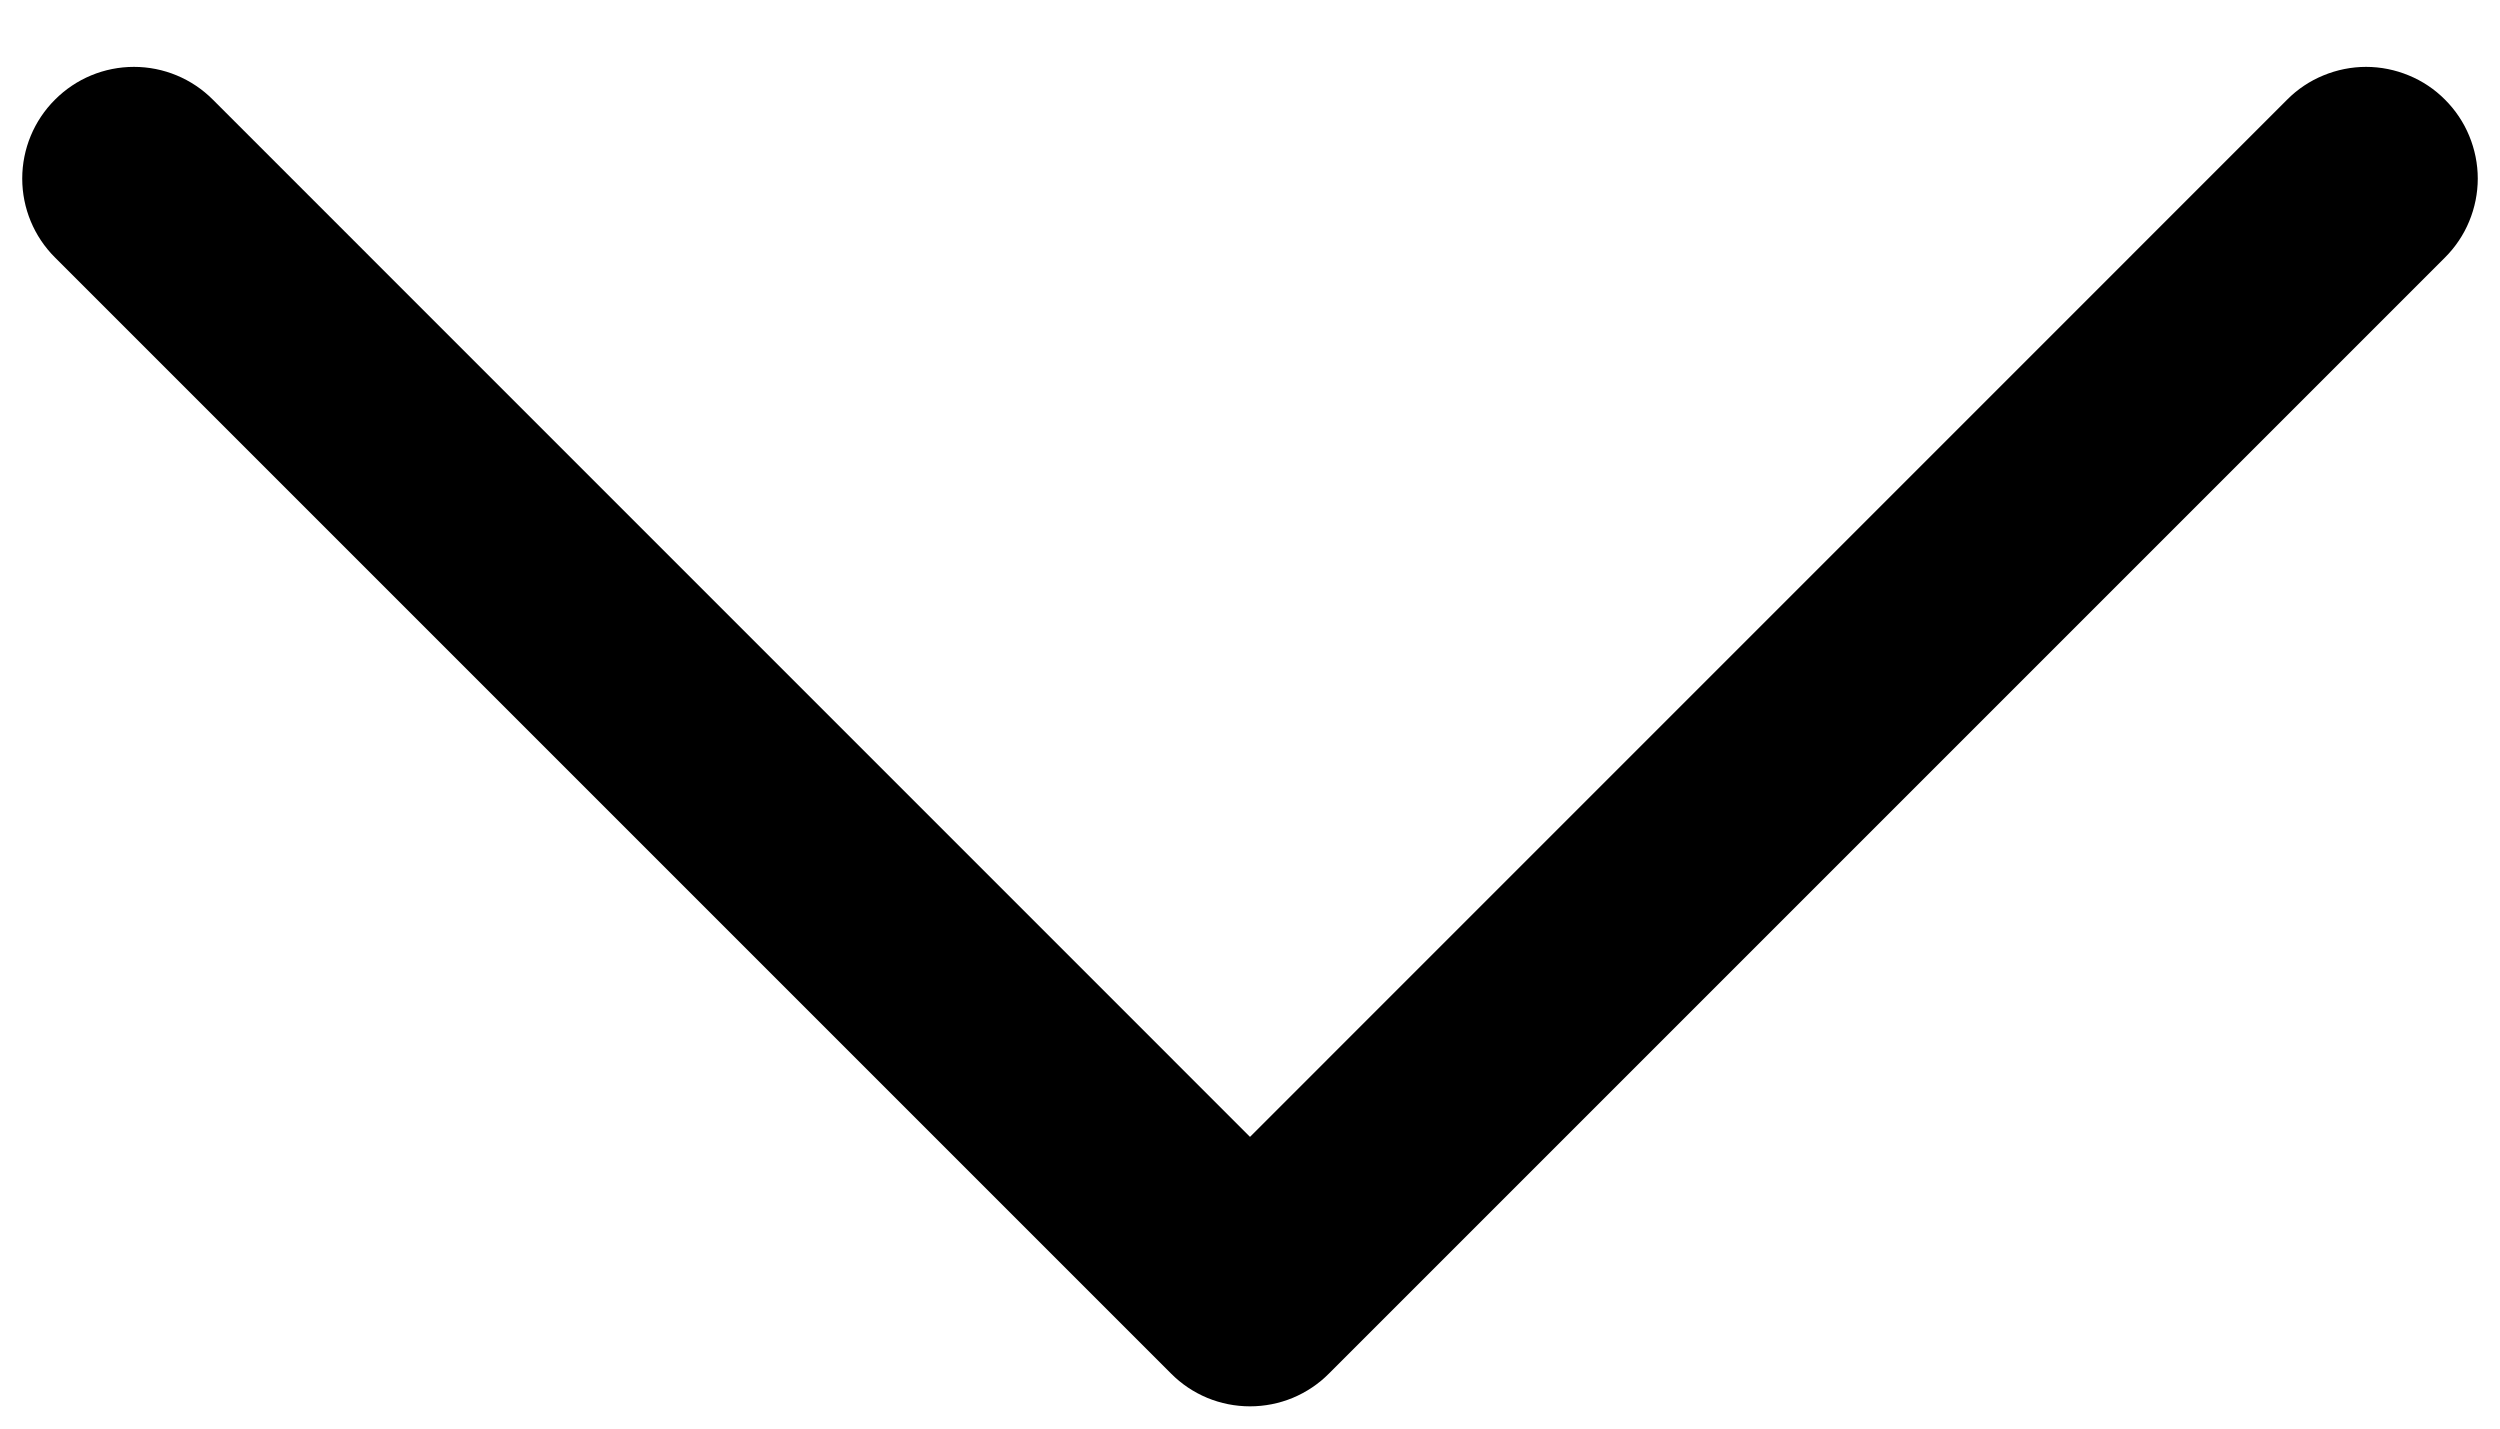
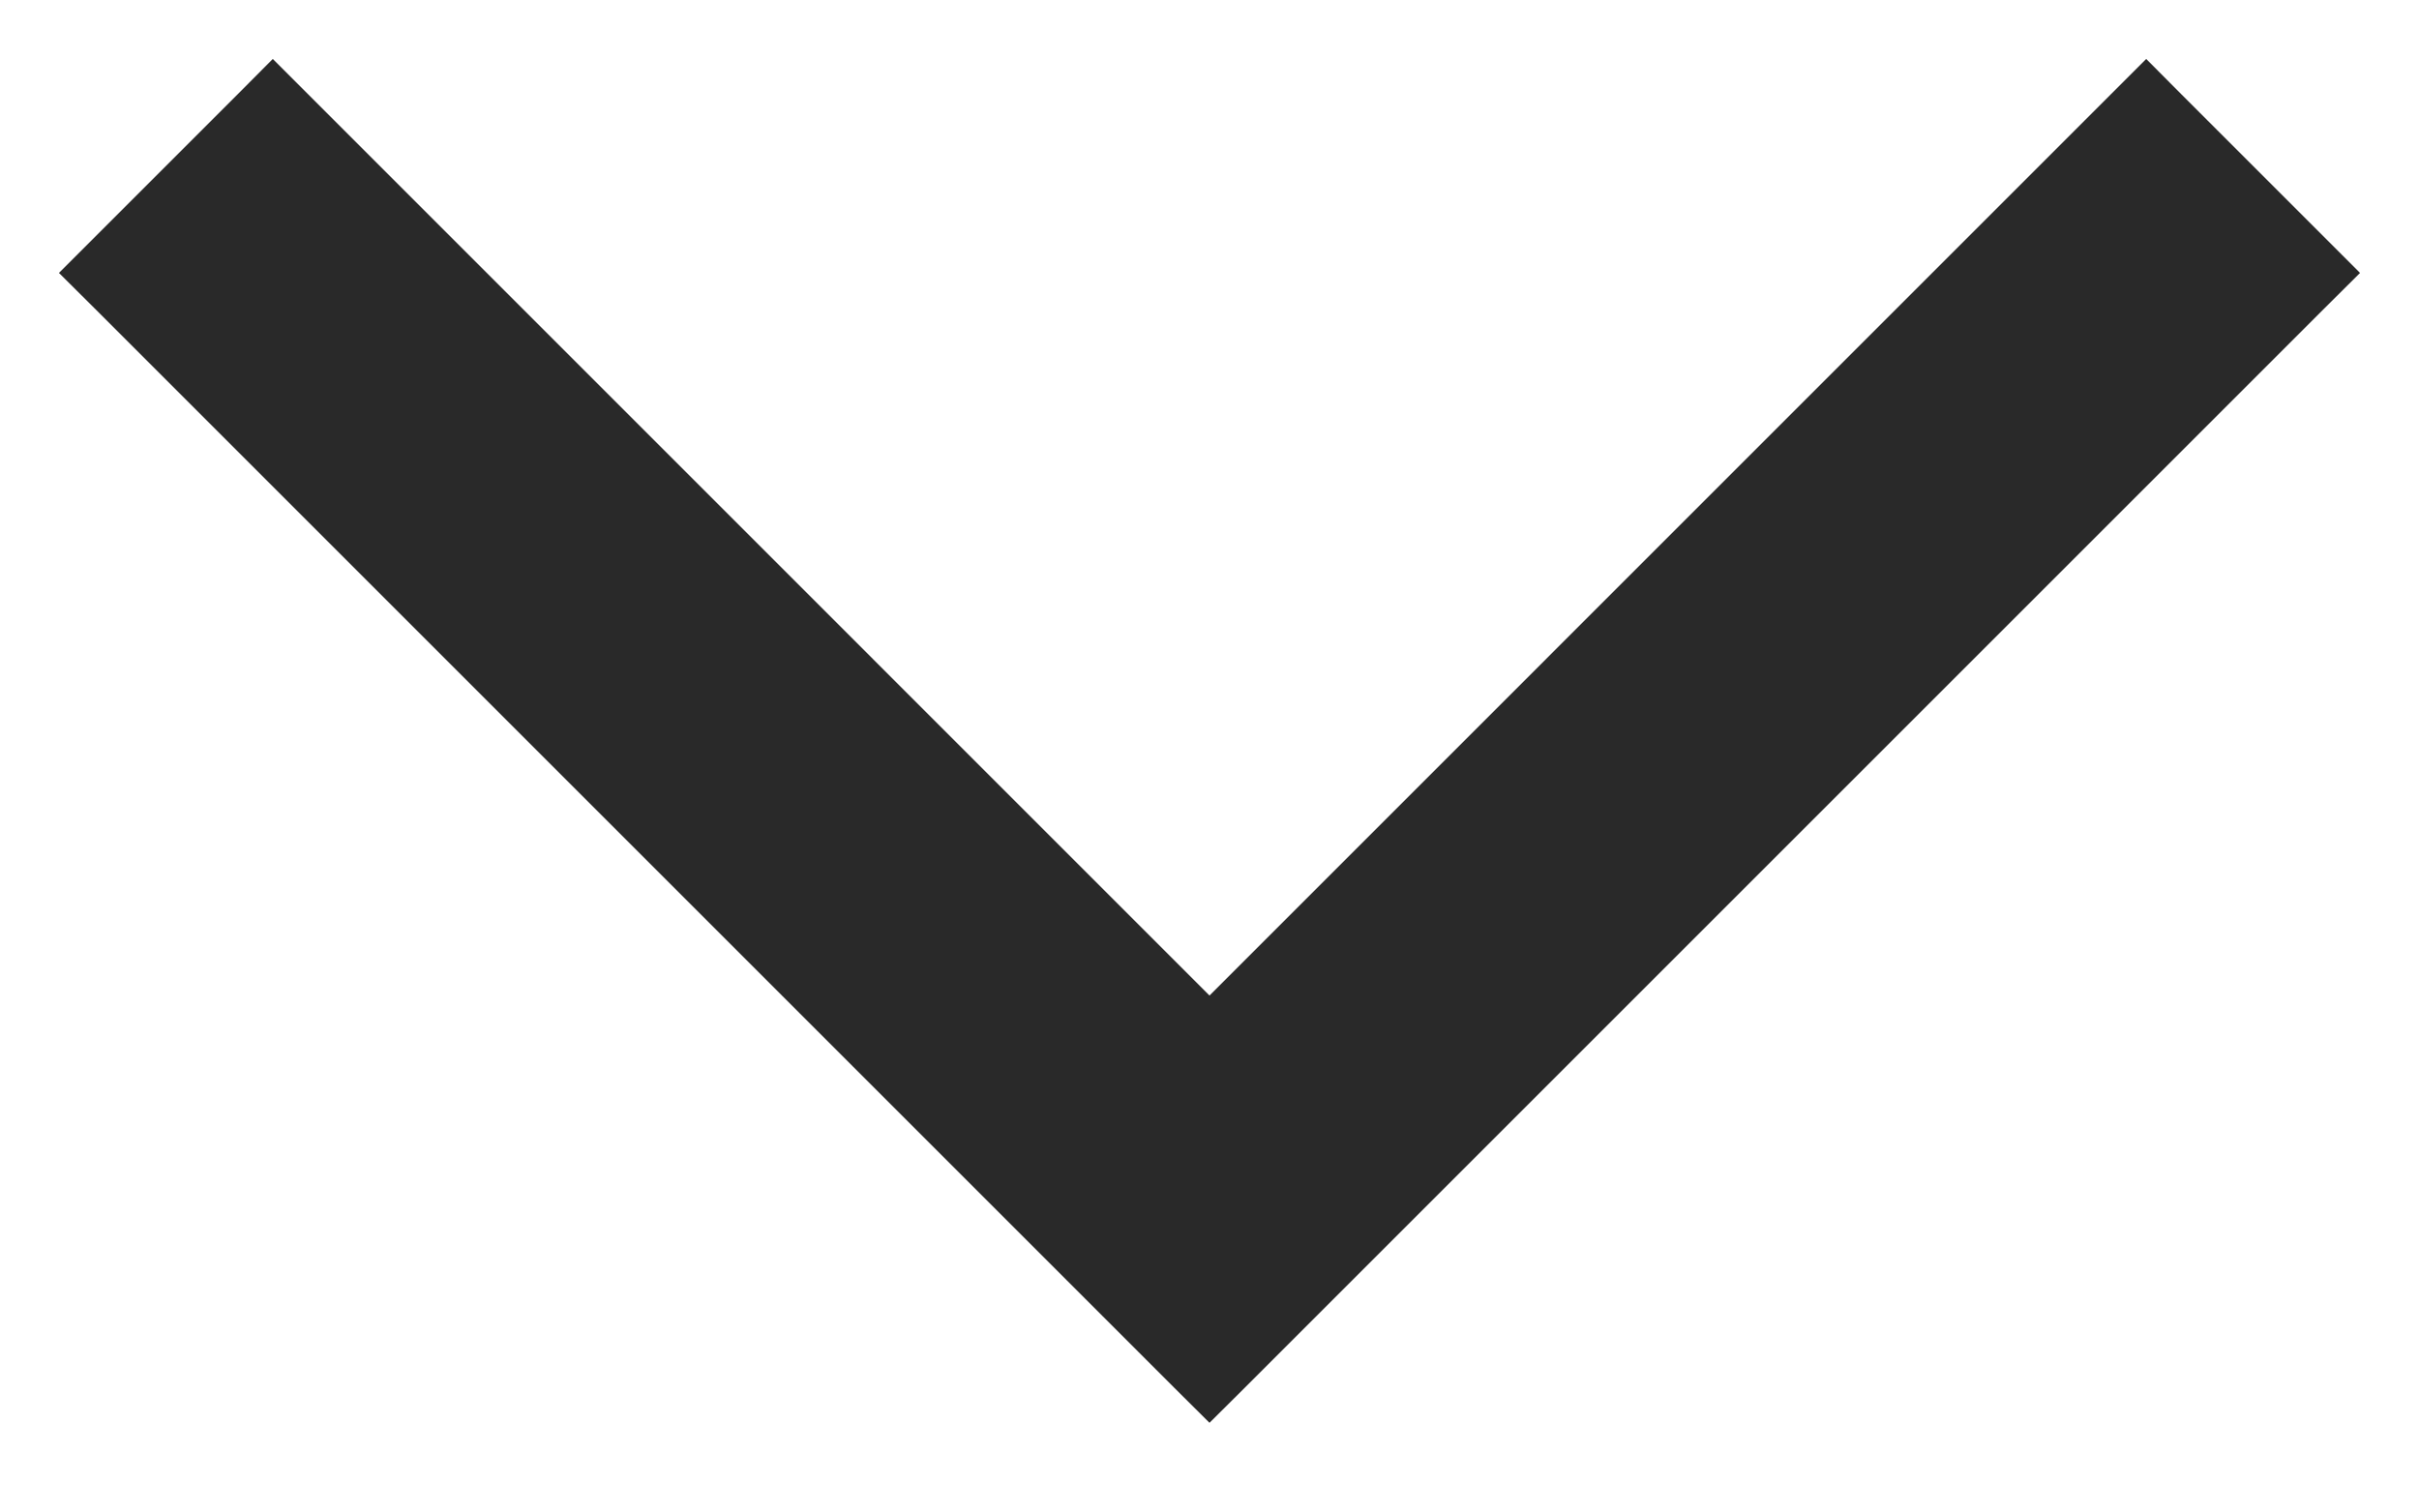
- <svg xmlns="http://www.w3.org/2000/svg" width="28" height="16" viewBox="0 0 28 16" fill="none">
-   <path d="M27.384 2.884L14.884 15.384C14.768 15.501 14.63 15.593 14.479 15.656C14.327 15.719 14.164 15.751 14 15.751C13.836 15.751 13.673 15.719 13.521 15.656C13.37 15.593 13.232 15.501 13.116 15.384L0.616 2.884C0.381 2.65 0.249 2.332 0.249 2C0.249 1.668 0.381 1.35 0.616 1.116C0.85 0.881 1.168 0.749 1.5 0.749C1.832 0.749 2.15 0.881 2.384 1.116L14 12.733L25.616 1.116C25.732 0.999 25.87 0.907 26.021 0.845C26.173 0.782 26.336 0.749 26.5 0.749C26.664 0.749 26.827 0.782 26.979 0.845C27.13 0.907 27.268 0.999 27.384 1.116C27.5 1.232 27.593 1.37 27.655 1.521C27.718 1.673 27.751 1.836 27.751 2C27.751 2.164 27.718 2.327 27.655 2.479C27.593 2.63 27.5 2.768 27.384 2.884Z" fill="black" />
+ <svg xmlns="http://www.w3.org/2000/svg" width="24" height="15" viewBox="0 0 24 15" fill="none">
+   <path d="M12.884 12.884L12.884 12.884L22.884 2.884L23.061 2.708L22.884 2.531L21.469 1.116L21.293 0.939L21.116 1.116L12 10.233L2.884 1.116L2.707 0.939L2.531 1.116L1.116 2.531L0.939 2.708L1.116 2.884L11.116 12.884L11.116 12.884L11.823 13.591L12 13.767L12.177 13.591L12.884 12.884Z" fill="#292929" stroke="#292929" stroke-width="0.5" />
</svg>
